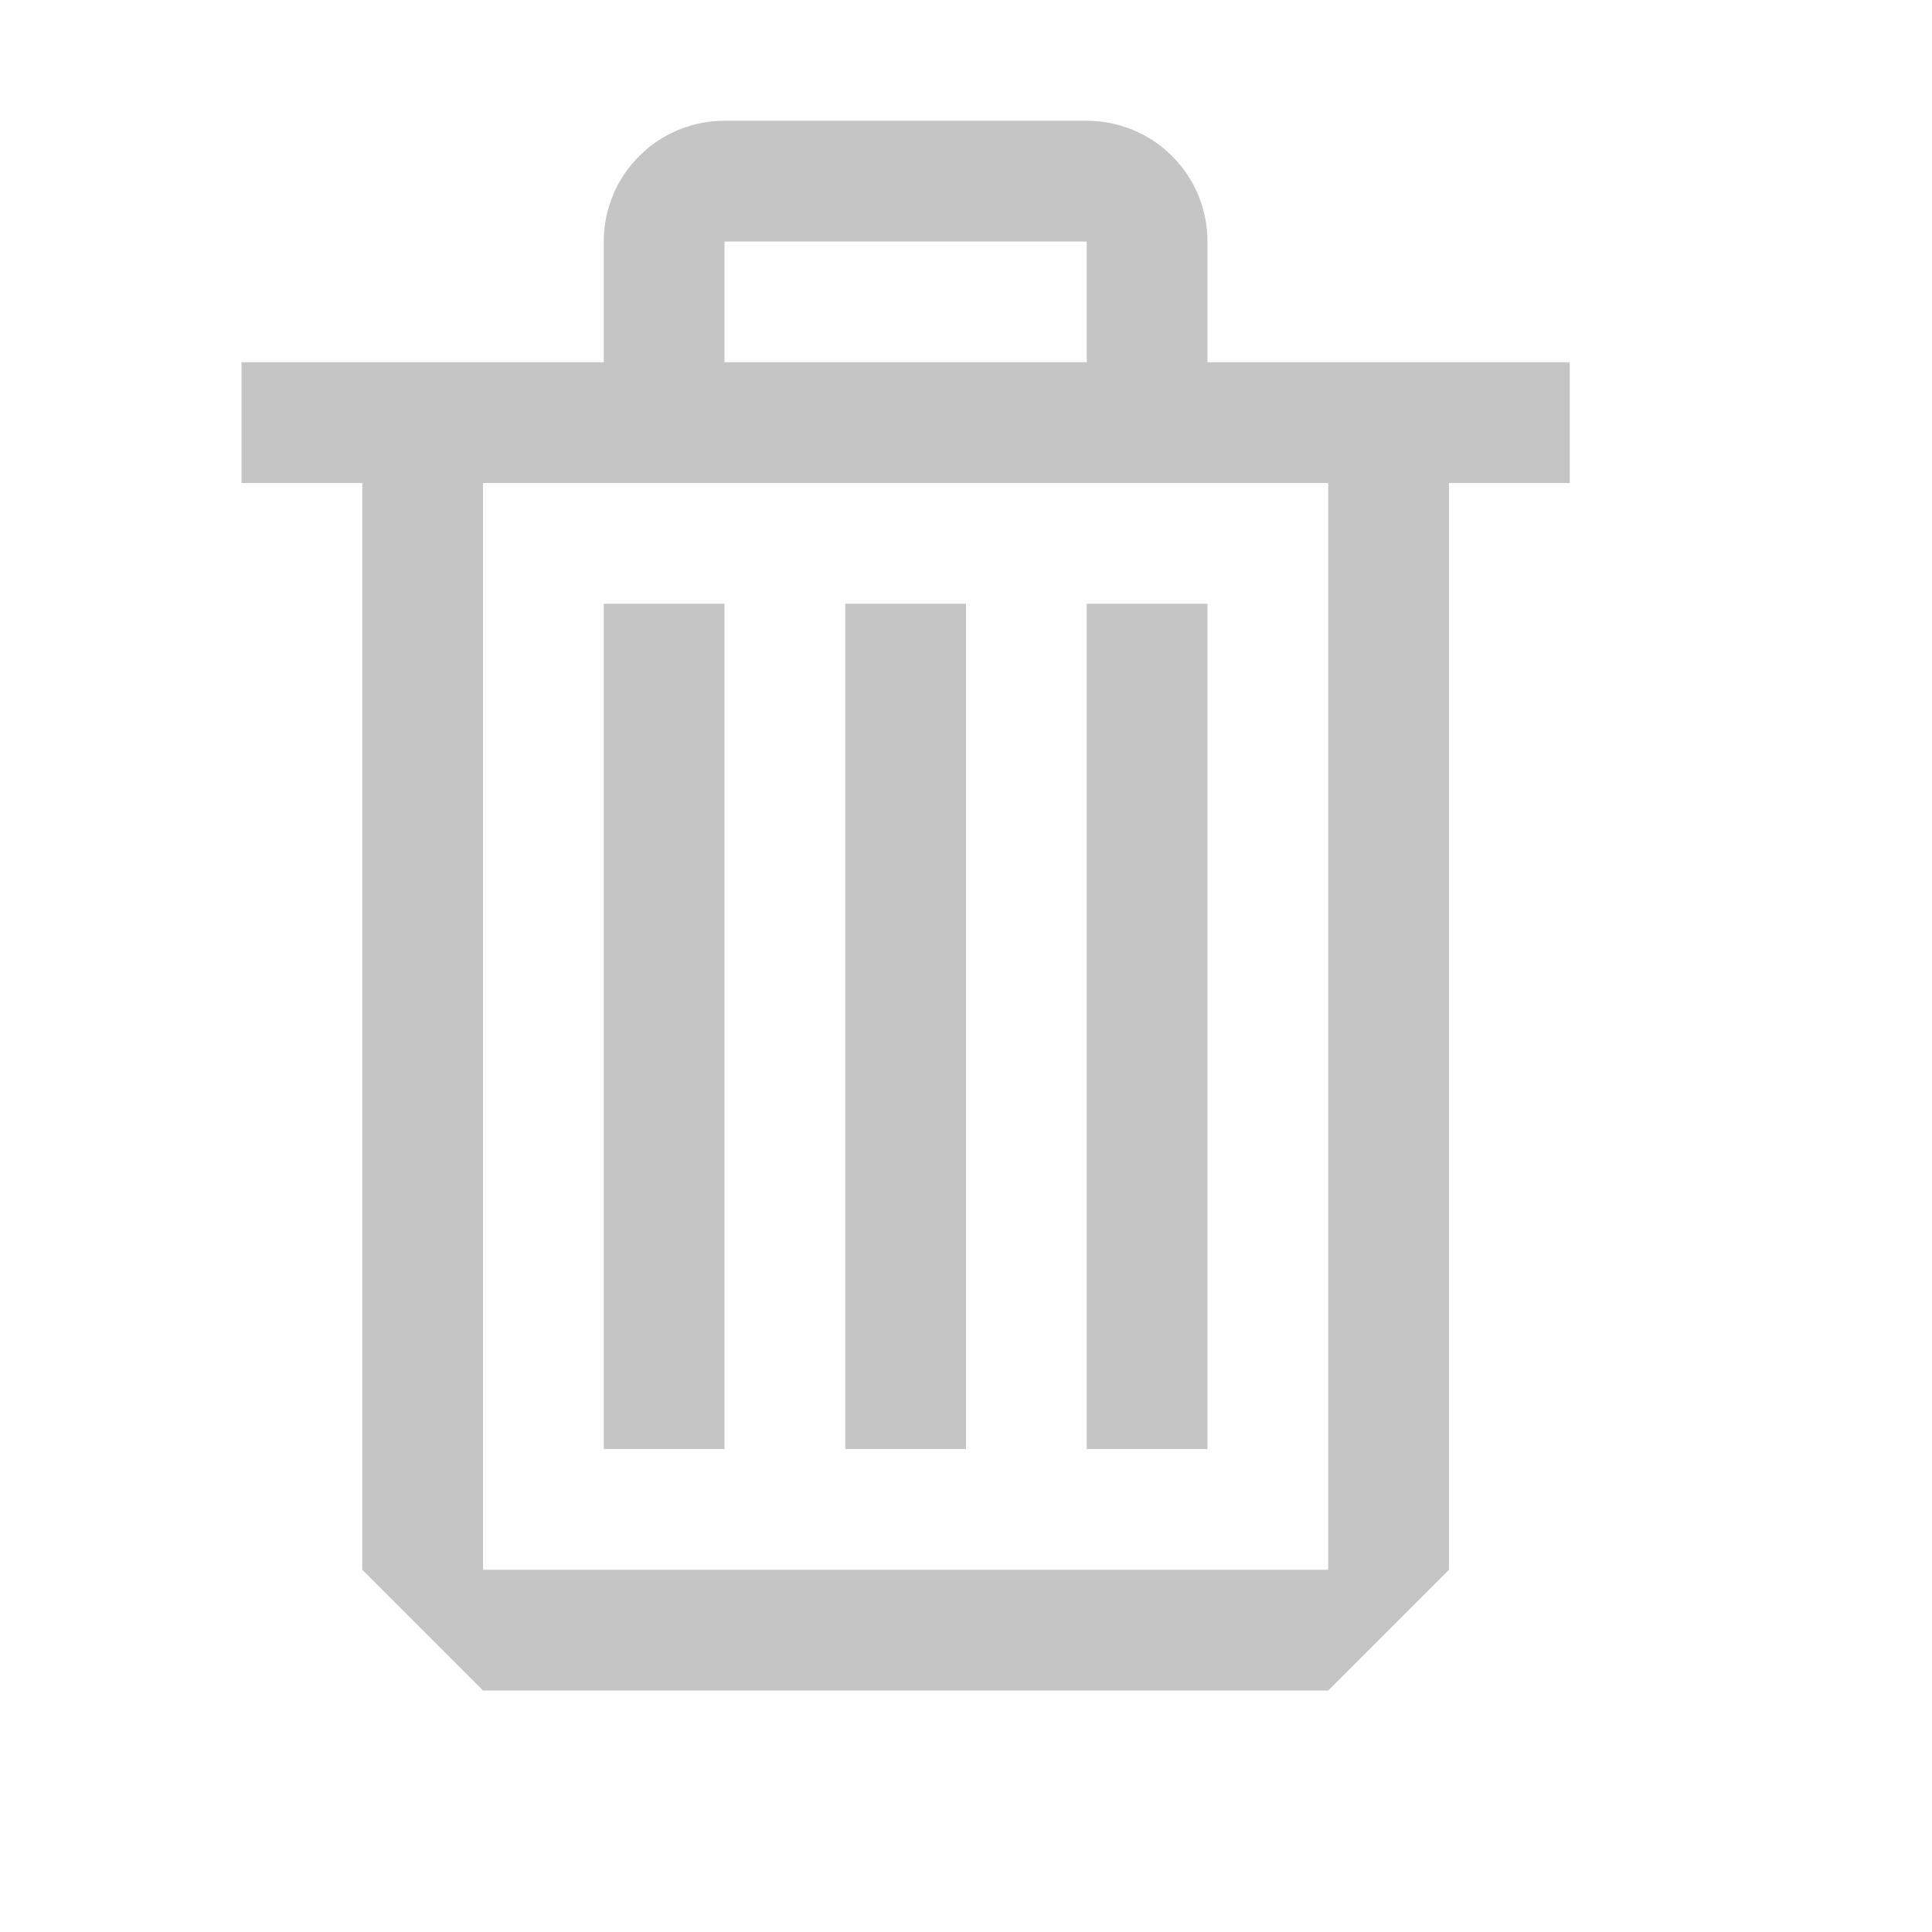
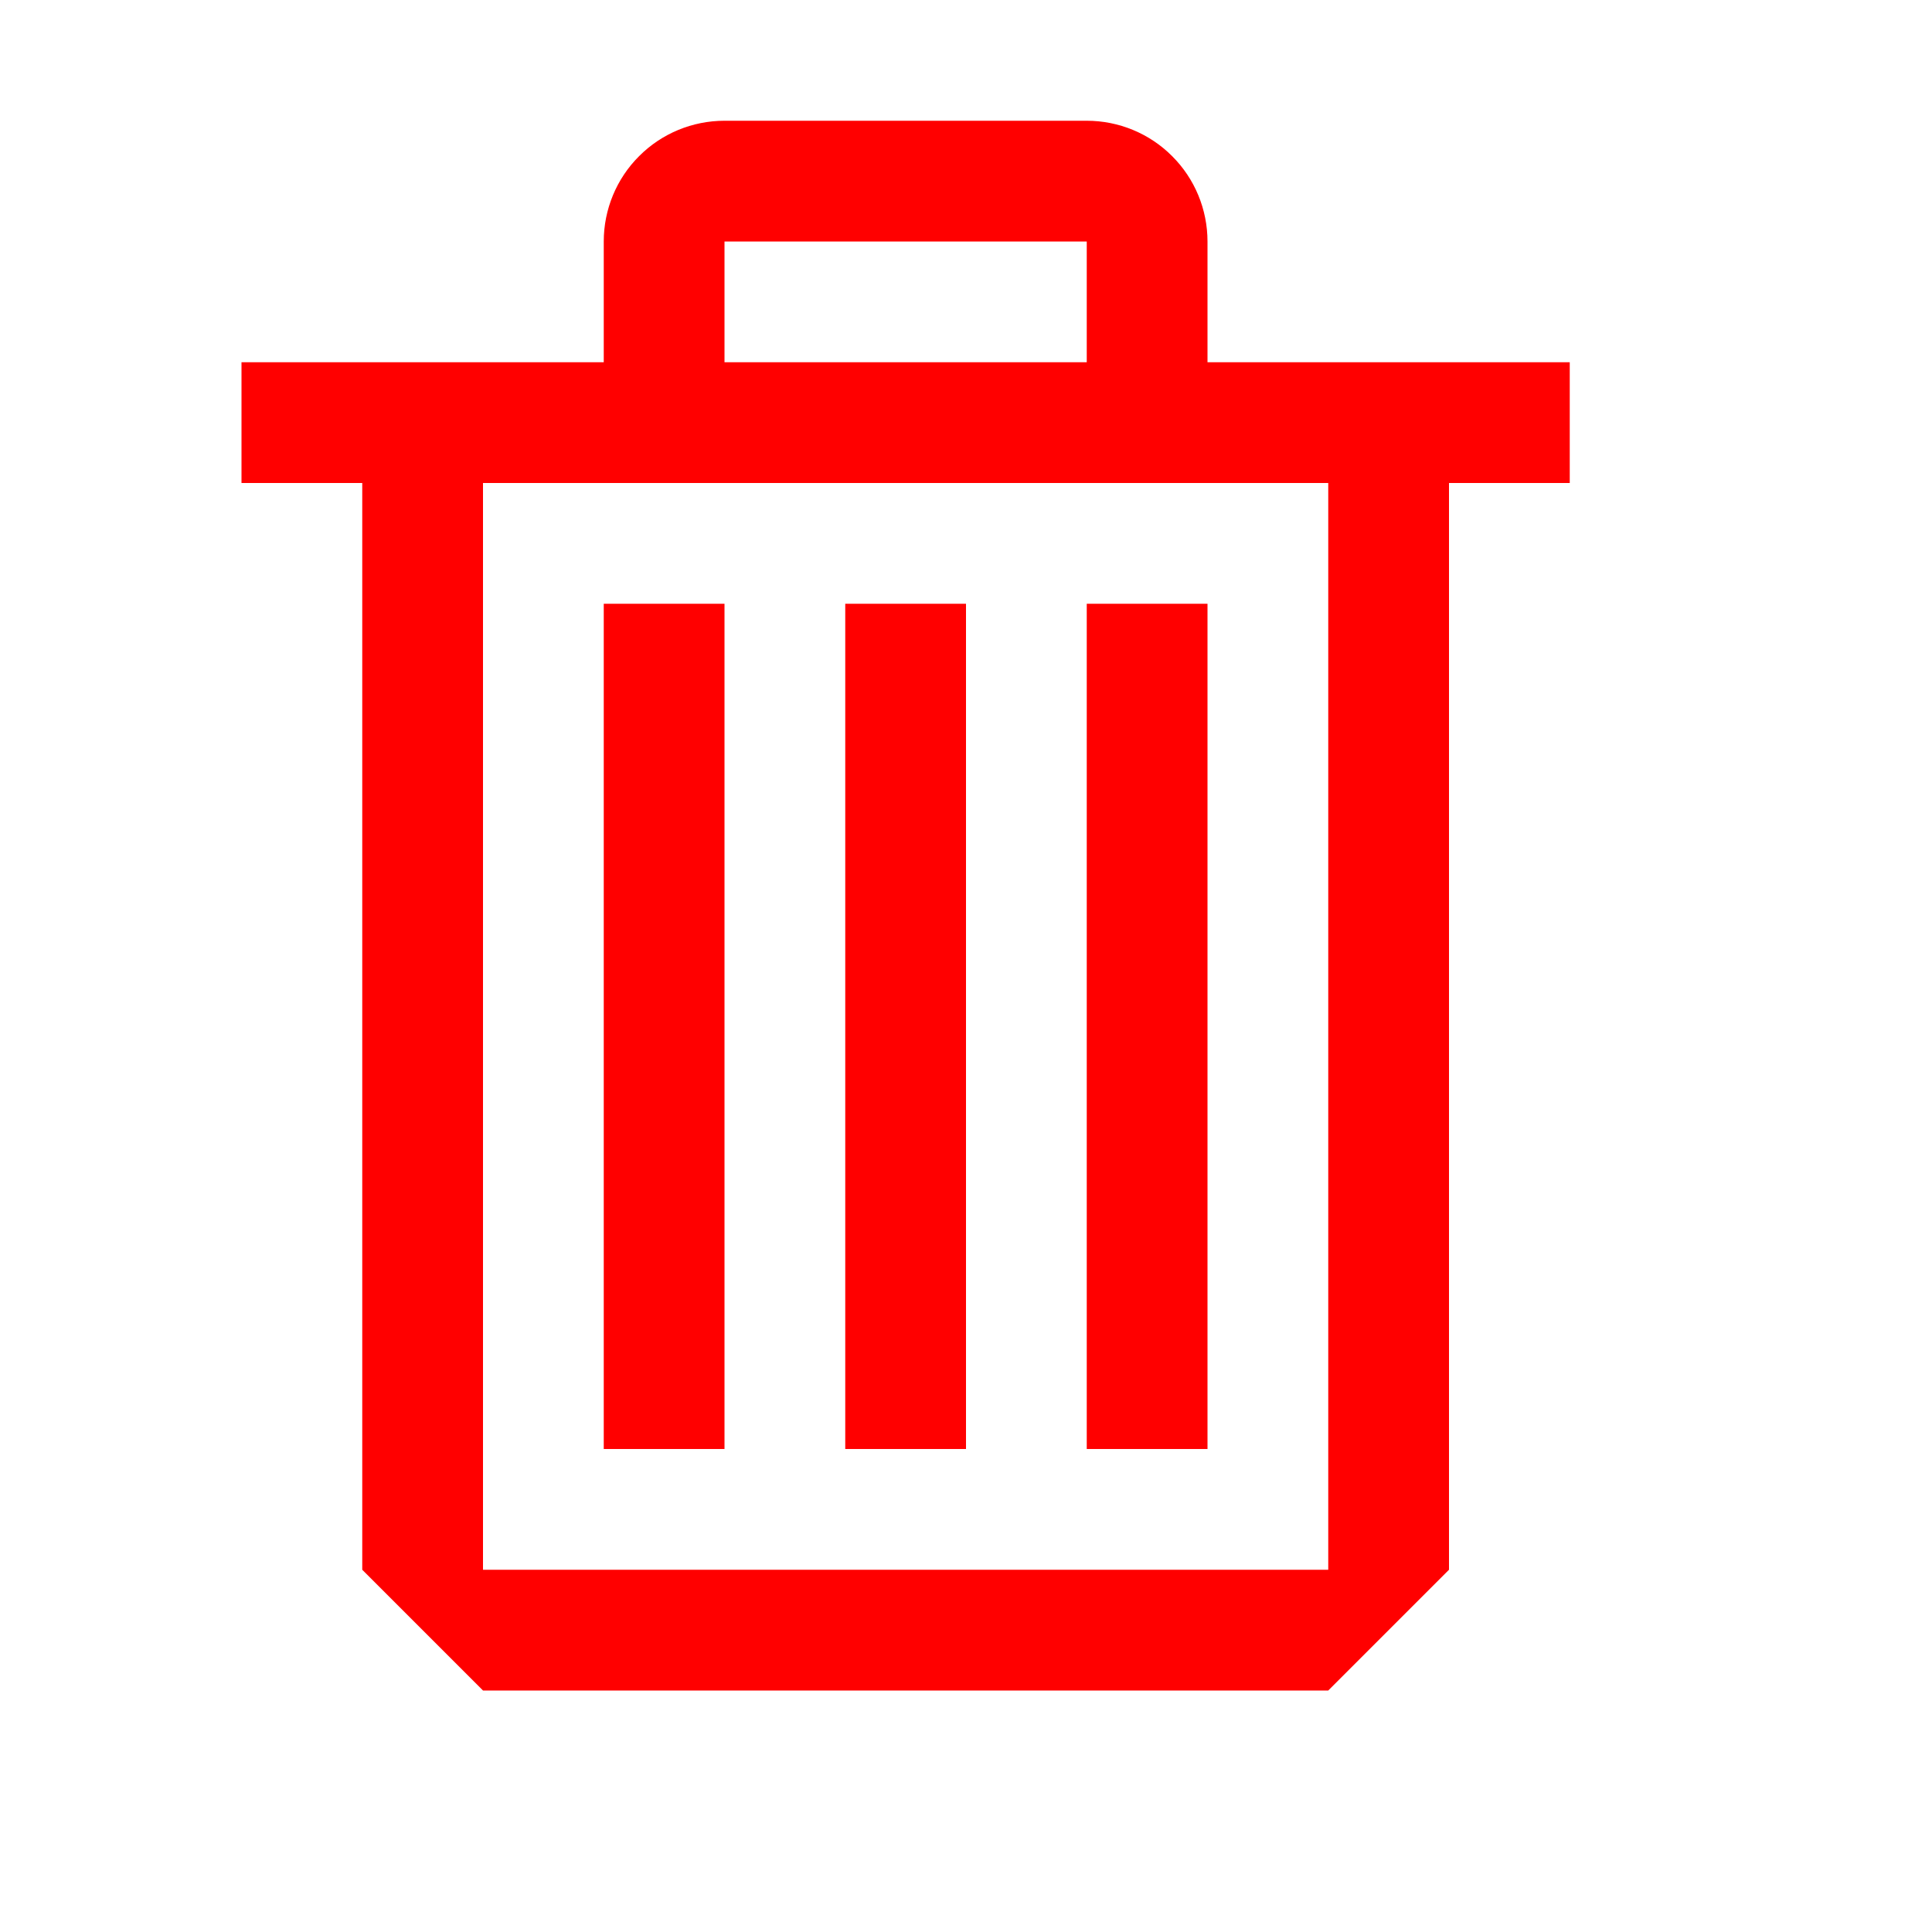
<svg xmlns="http://www.w3.org/2000/svg" width="16" height="16" viewBox="0 0 16 16" fill="none">
-   <path fill-rule="evenodd" clip-rule="evenodd" d="M10 3H12H13V4H12V13L11 14H4L3 13V4H2V3H5V2C5 1.735 5.105 1.48 5.293 1.293C5.48 1.105 5.735 1 6 1H9C9.265 1 9.52 1.105 9.707 1.293C9.895 1.48 10 1.735 10 2V3ZM9 2H6V3H9V2ZM4 13H11V4H4V13ZM6 5H5V12H6V5ZM7 5H8V12H7V5ZM9 5H10V12H9V5Z" fill="#C5C5C5" />
+   <path fill-rule="evenodd" clip-rule="evenodd" fill="#ff0000" d="M10 3H12H13V4H12V13L11 14H4L3 13V4H2V3H5V2C5 1.735 5.105 1.48 5.293 1.293C5.48 1.105 5.735 1 6 1H9C9.265 1 9.52 1.105 9.707 1.293C9.895 1.48 10 1.735 10 2V3ZM9 2H6V3H9V2ZM4 13H11V4H4V13ZM6 5H5V12H6V5ZM7 5H8V12H7V5ZM9 5H10V12H9V5Z" />
</svg>
